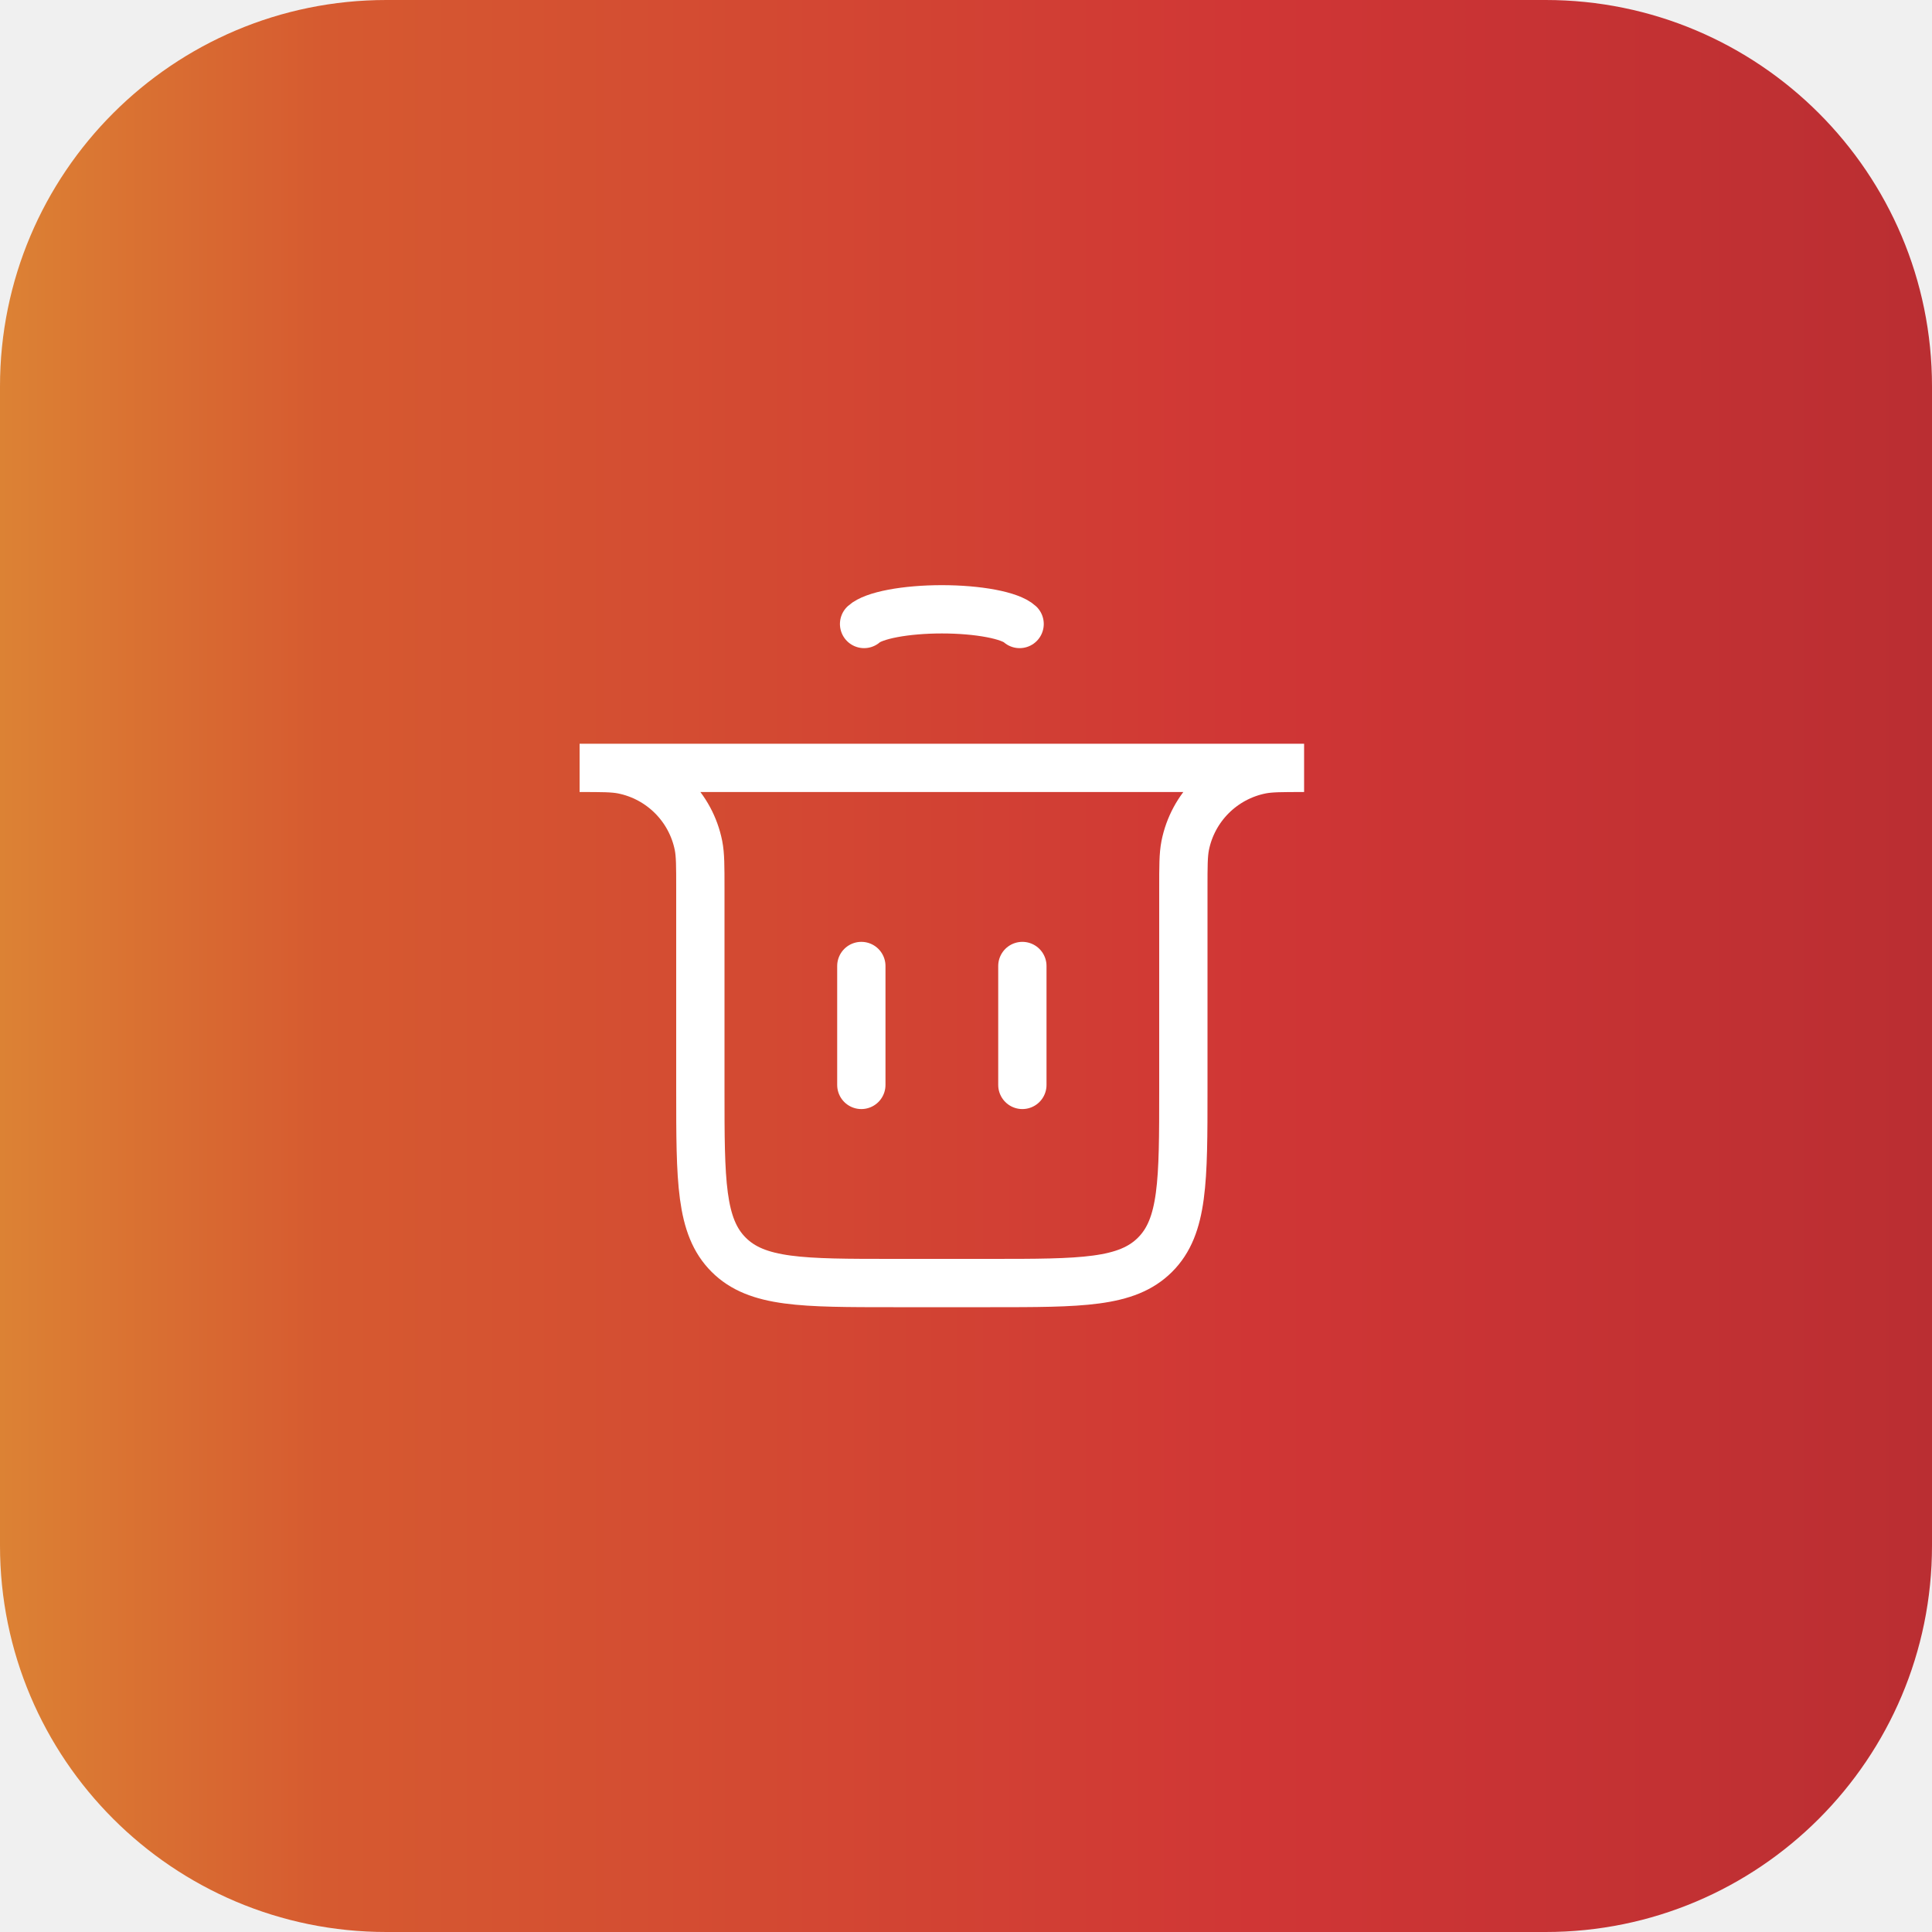
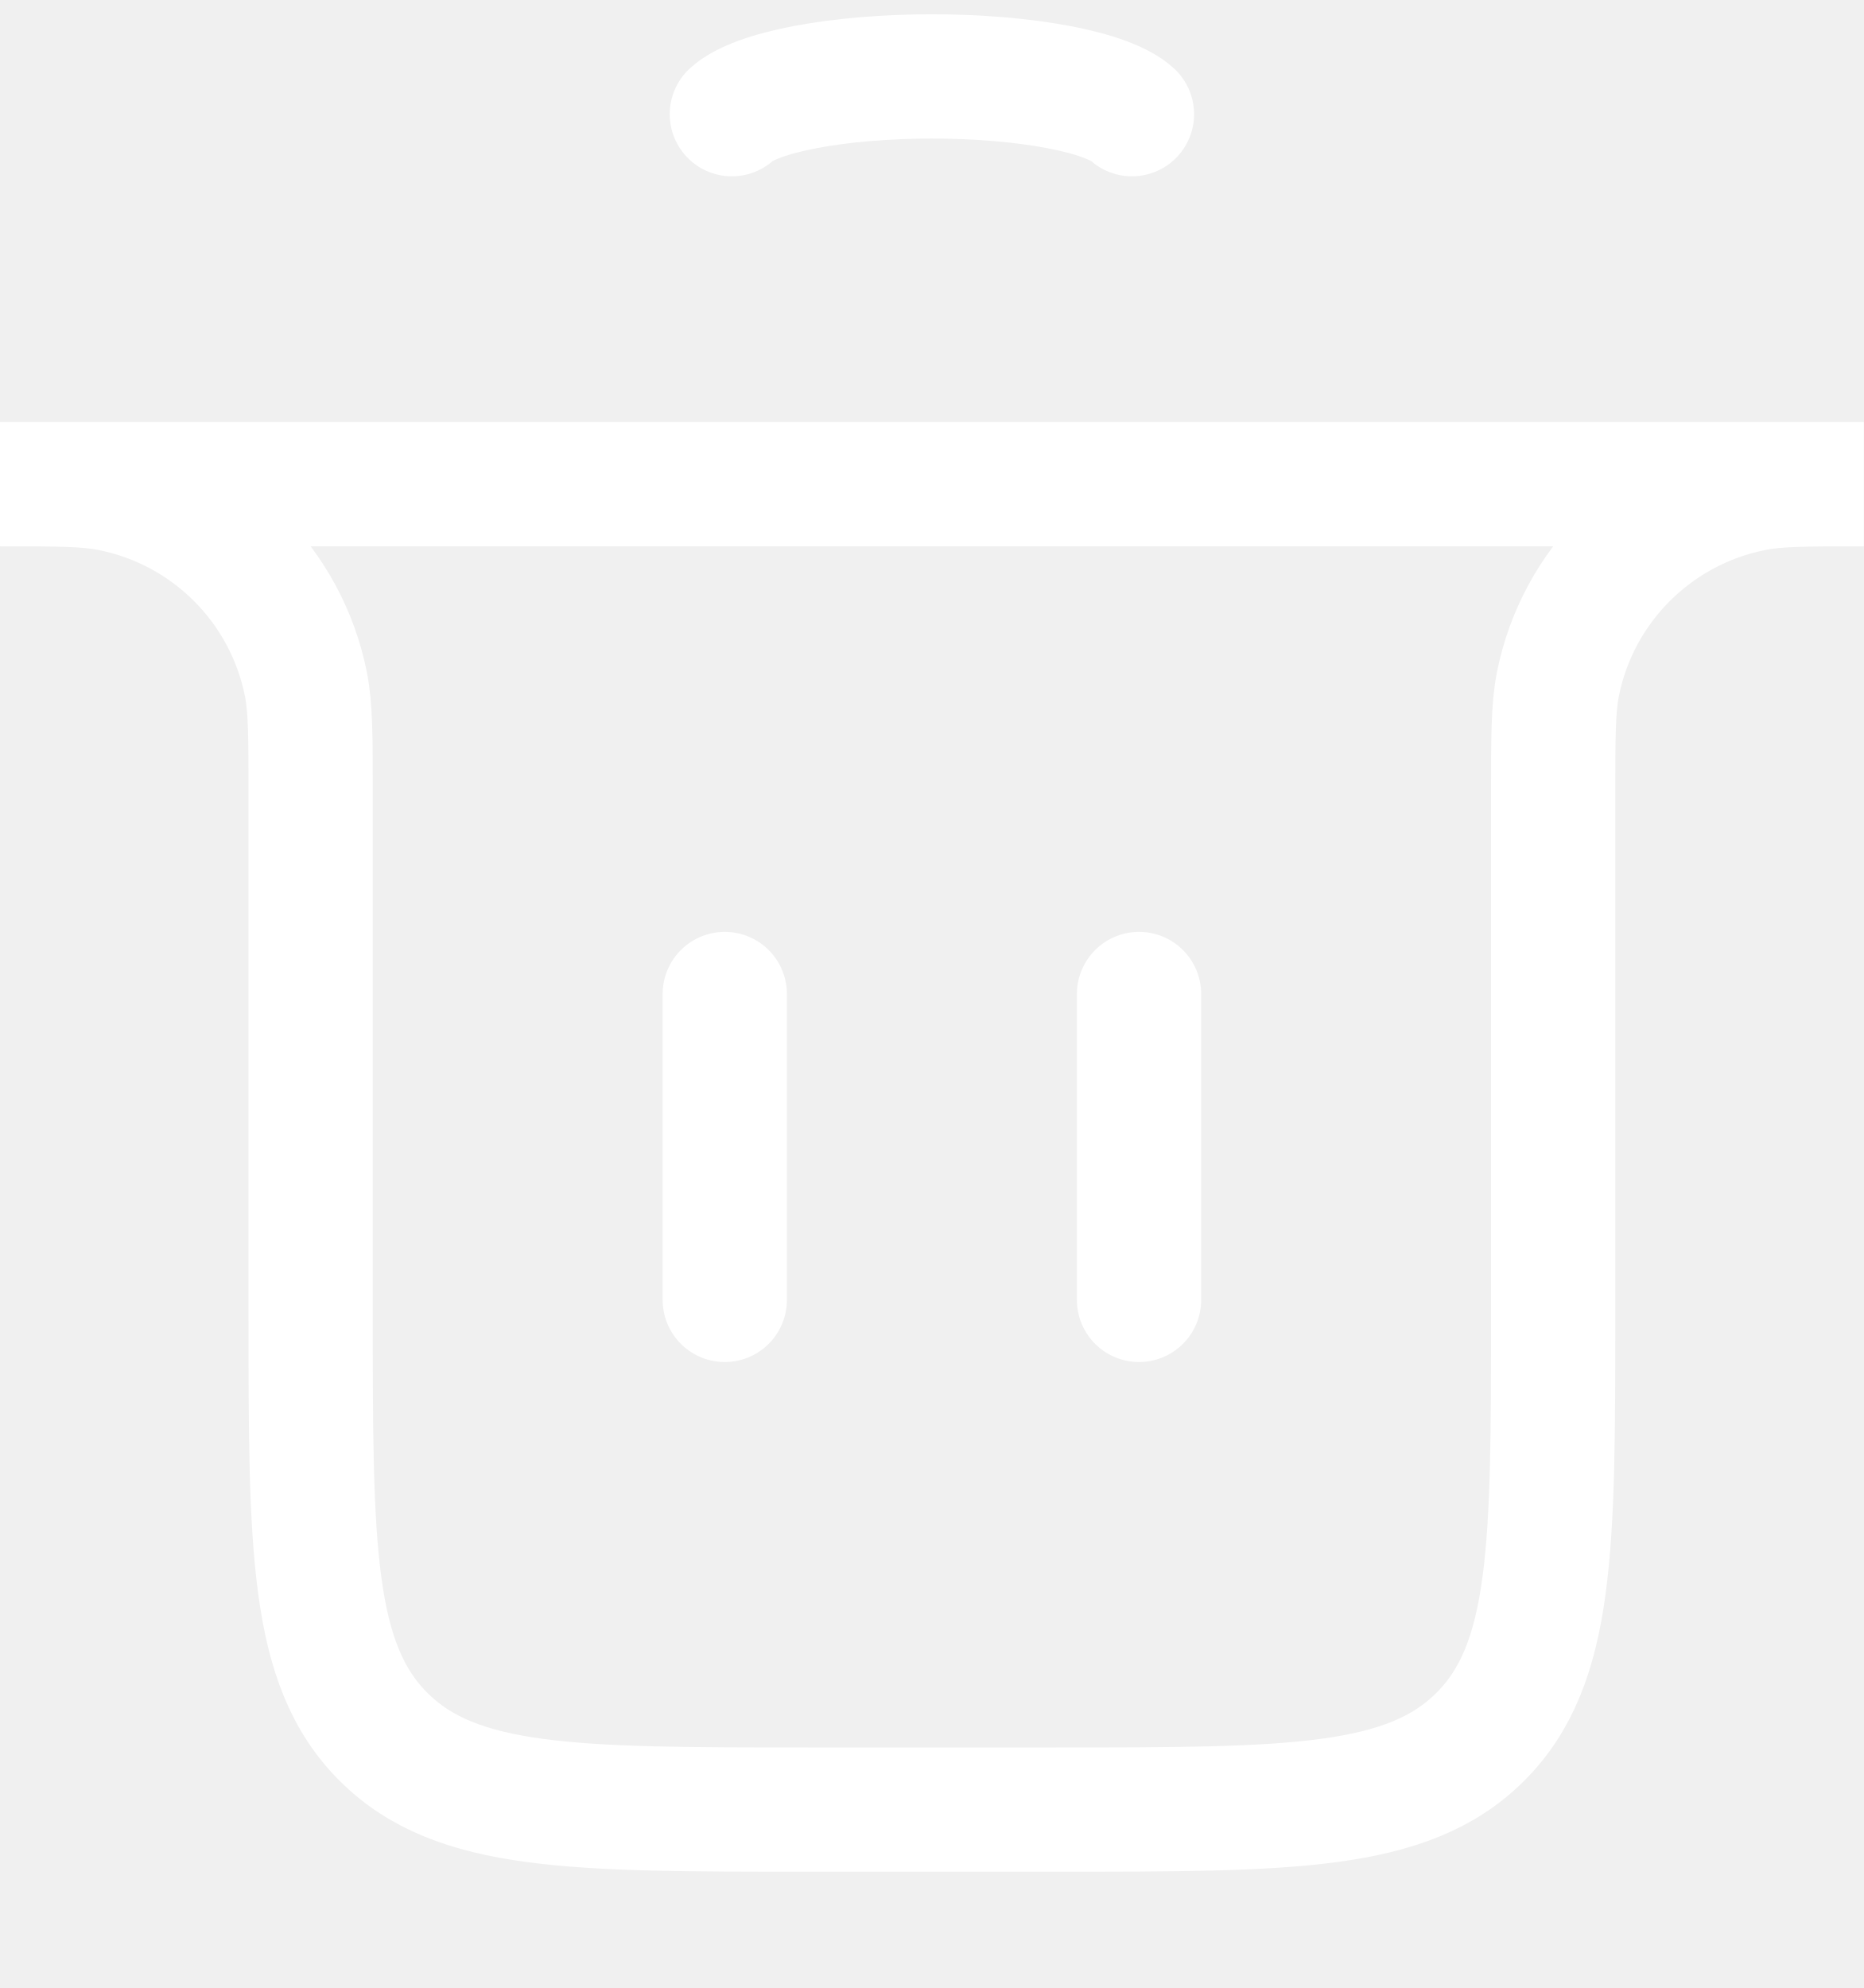
- <svg xmlns="http://www.w3.org/2000/svg" width="40" height="40" viewBox="0 0 40 40" fill="none">
-   <path d="M0 8C0 3.582 3.582 0 8 0H32C36.418 0 40 3.582 40 8V32C40 36.418 36.418 40 32 40H8C3.582 40 0 36.418 0 32V8Z" fill="url(#paint0_linear_1304_4677)" />
-   <path d="M17.833 22.462L17.833 20" stroke="white" stroke-linecap="round" />
-   <path d="M21.167 22.462L21.167 20" stroke="white" stroke-linecap="round" />
-   <path d="M12 15.898H27C26.535 15.898 26.303 15.898 26.11 15.936C25.316 16.094 24.696 16.714 24.538 17.507C24.5 17.701 24.5 17.933 24.5 18.398V22.564C24.5 24.45 24.5 25.393 23.914 25.978C23.328 26.564 22.386 26.564 20.5 26.564H18.5C16.614 26.564 15.672 26.564 15.086 25.978C14.5 25.393 14.5 24.45 14.5 22.564V18.398C14.5 17.933 14.5 17.701 14.462 17.507C14.304 16.714 13.684 16.094 12.89 15.936C12.697 15.898 12.465 15.898 12 15.898Z" stroke="white" stroke-linecap="round" />
-   <path d="M17.89 12.919C17.985 12.832 18.195 12.755 18.486 12.7C18.777 12.645 19.133 12.615 19.5 12.615C19.867 12.615 20.224 12.645 20.515 12.7C20.806 12.755 21.015 12.832 21.11 12.919" stroke="white" stroke-linecap="round" />
-   <defs>
-     <linearGradient id="paint0_linear_1304_4677" x1="0" y1="20" x2="40" y2="20" gradientUnits="userSpaceOnUse">
-       <stop stop-color="#DC8234" />
-       <stop offset="0.168" stop-color="#D65A30" />
-       <stop offset="0.649" stop-color="#D03635" />
-       <stop offset="1" stop-color="#BA2E32" />
-     </linearGradient>
-   </defs>
+ <svg xmlns="http://www.w3.org/2000/svg" width="15" height="16" viewBox="0 0 15 16" fill="none">
+   <path d="M5.833 10.462L5.833 8" stroke="white" stroke-linecap="round" />
+   <path d="M9.167 10.462L9.167 8" stroke="white" stroke-linecap="round" />
+   <path d="M0 3.897H15C14.535 3.897 14.303 3.897 14.11 3.936C13.316 4.094 12.696 4.714 12.538 5.507C12.5 5.7 12.5 5.933 12.5 6.397V10.564C12.5 12.45 12.5 13.393 11.914 13.978C11.328 14.564 10.386 14.564 8.5 14.564H6.5C4.614 14.564 3.672 14.564 3.086 13.978C2.5 13.393 2.5 12.45 2.5 10.564V6.397C2.5 5.933 2.5 5.7 2.462 5.507C2.304 4.714 1.684 4.094 0.89 3.936C0.697 3.897 0.465 3.897 0 3.897Z" stroke="white" stroke-linecap="round" />
+   <path d="M5.89 0.919C5.985 0.832 6.195 0.755 6.486 0.7C6.777 0.645 7.133 0.615 7.5 0.615C7.867 0.615 8.224 0.645 8.515 0.7C8.806 0.755 9.015 0.832 9.11 0.919" stroke="white" stroke-linecap="round" />
</svg>
